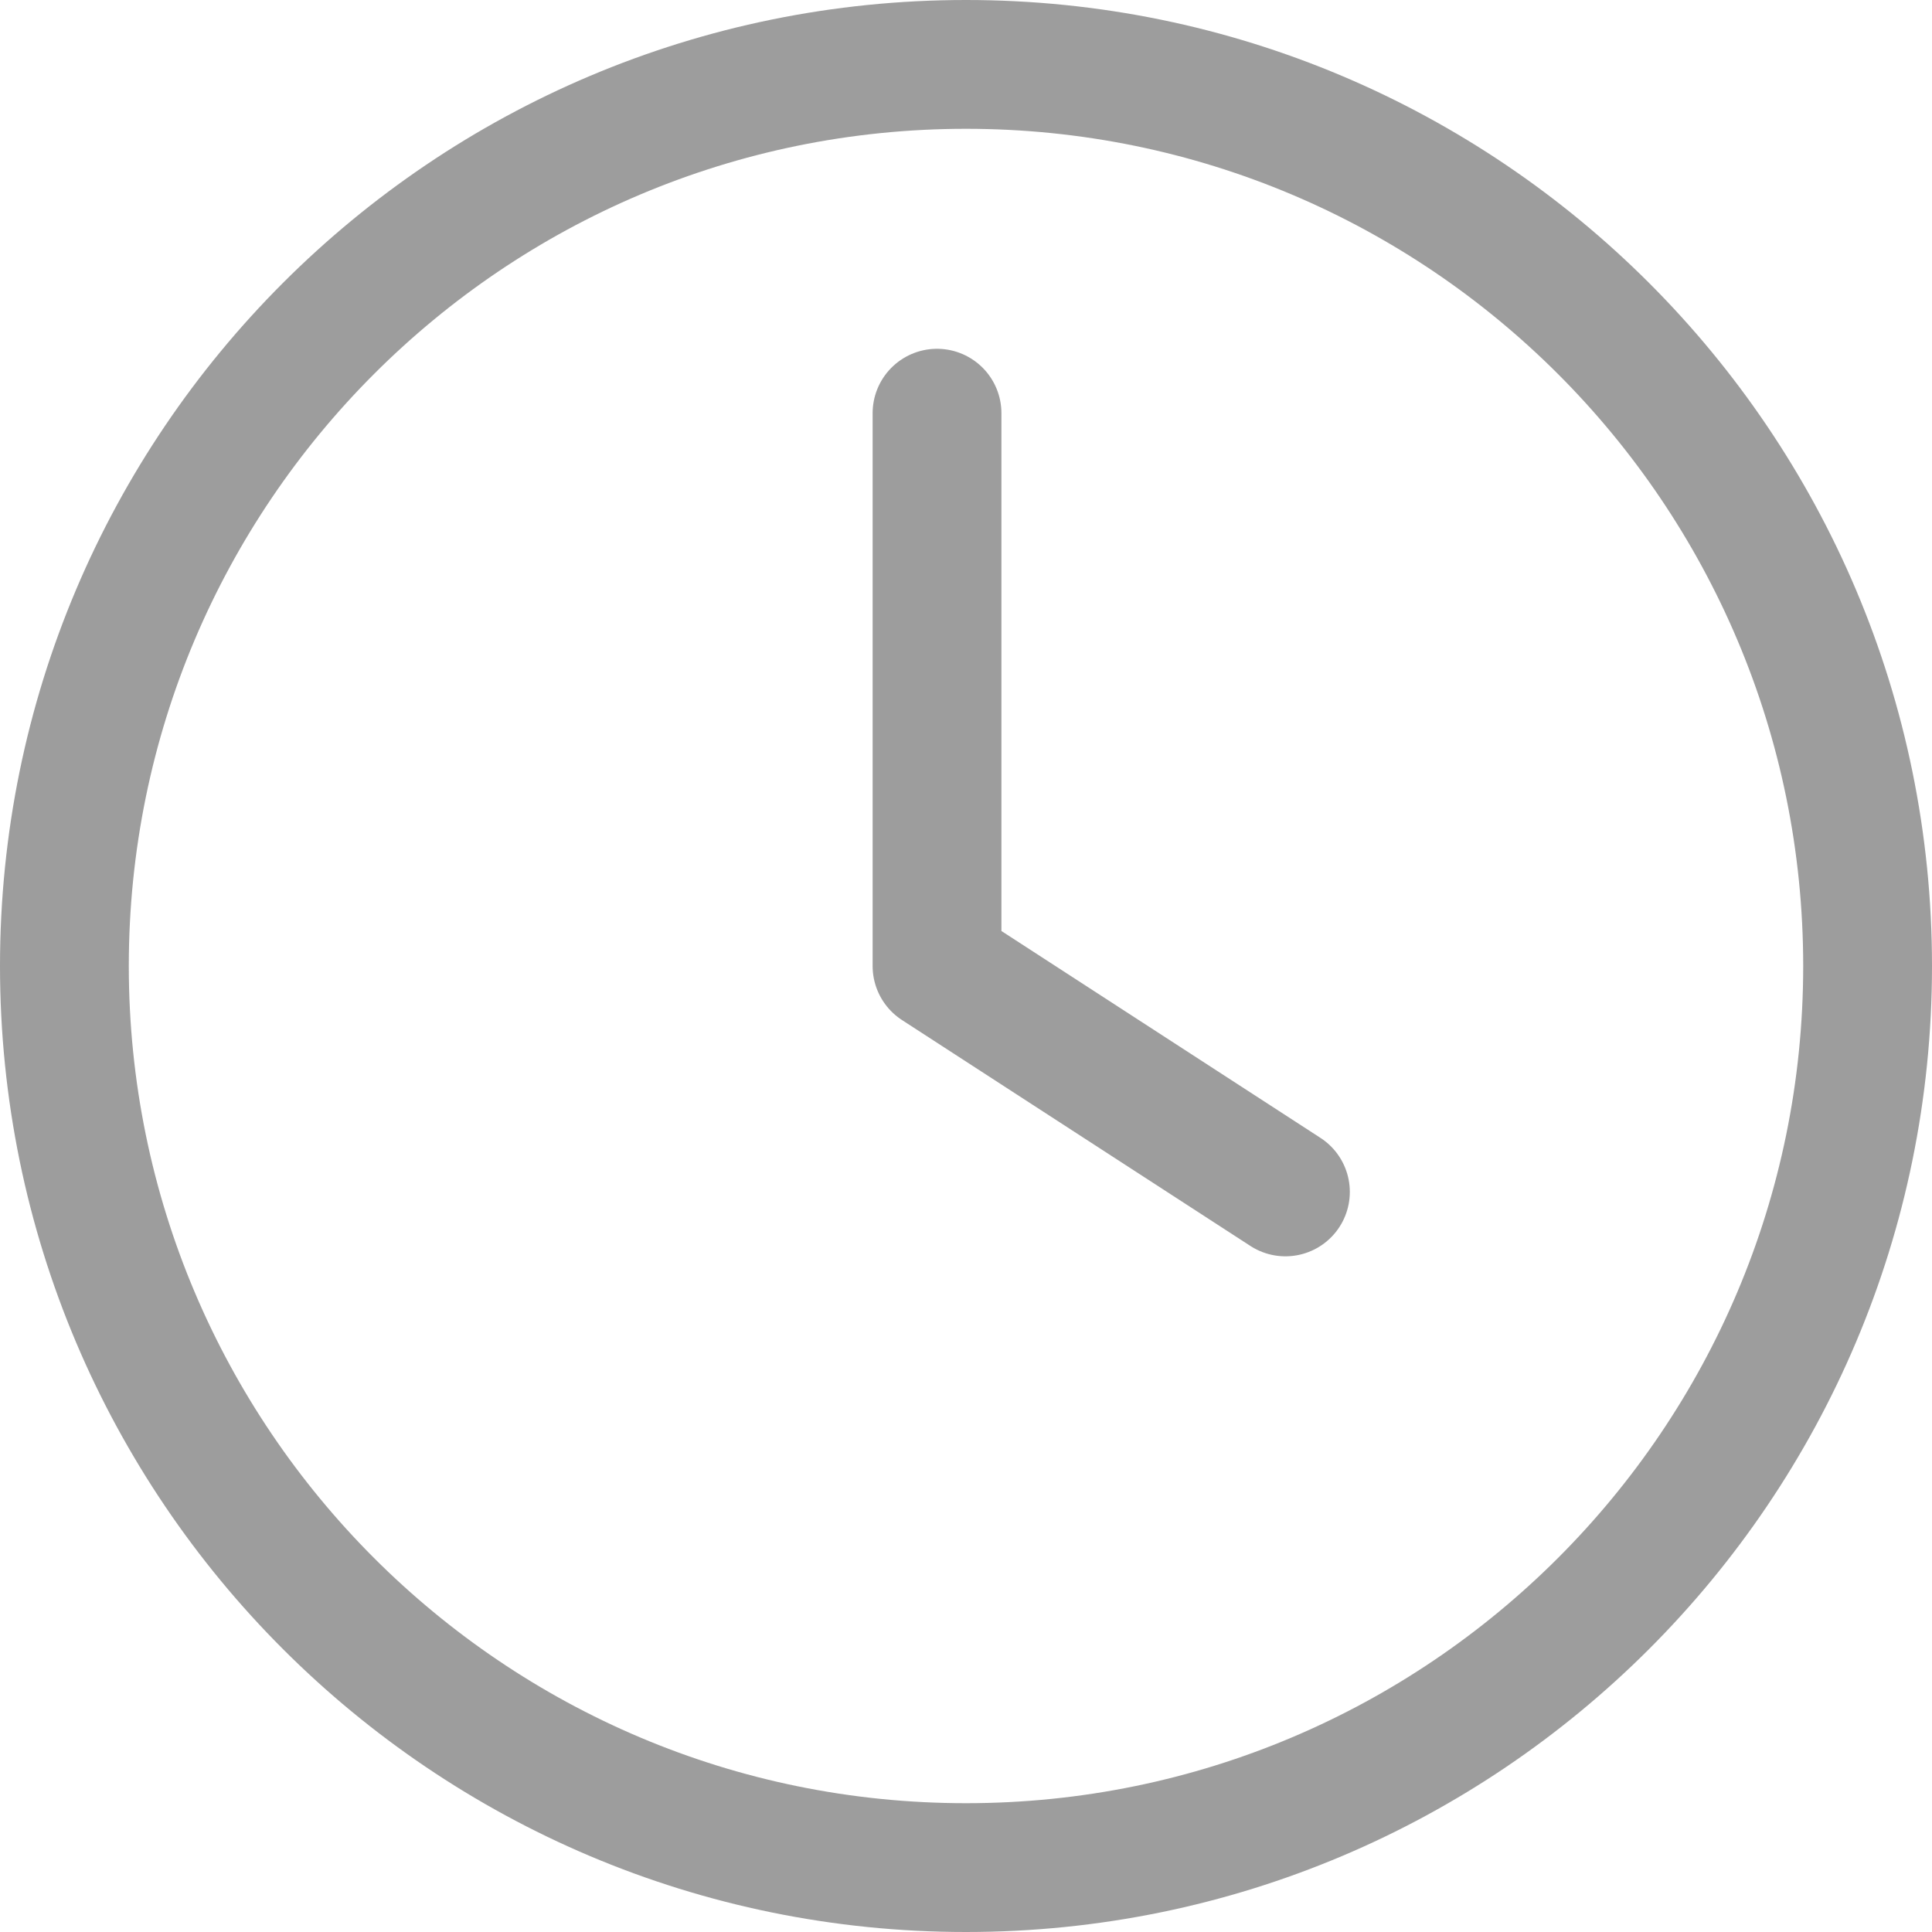
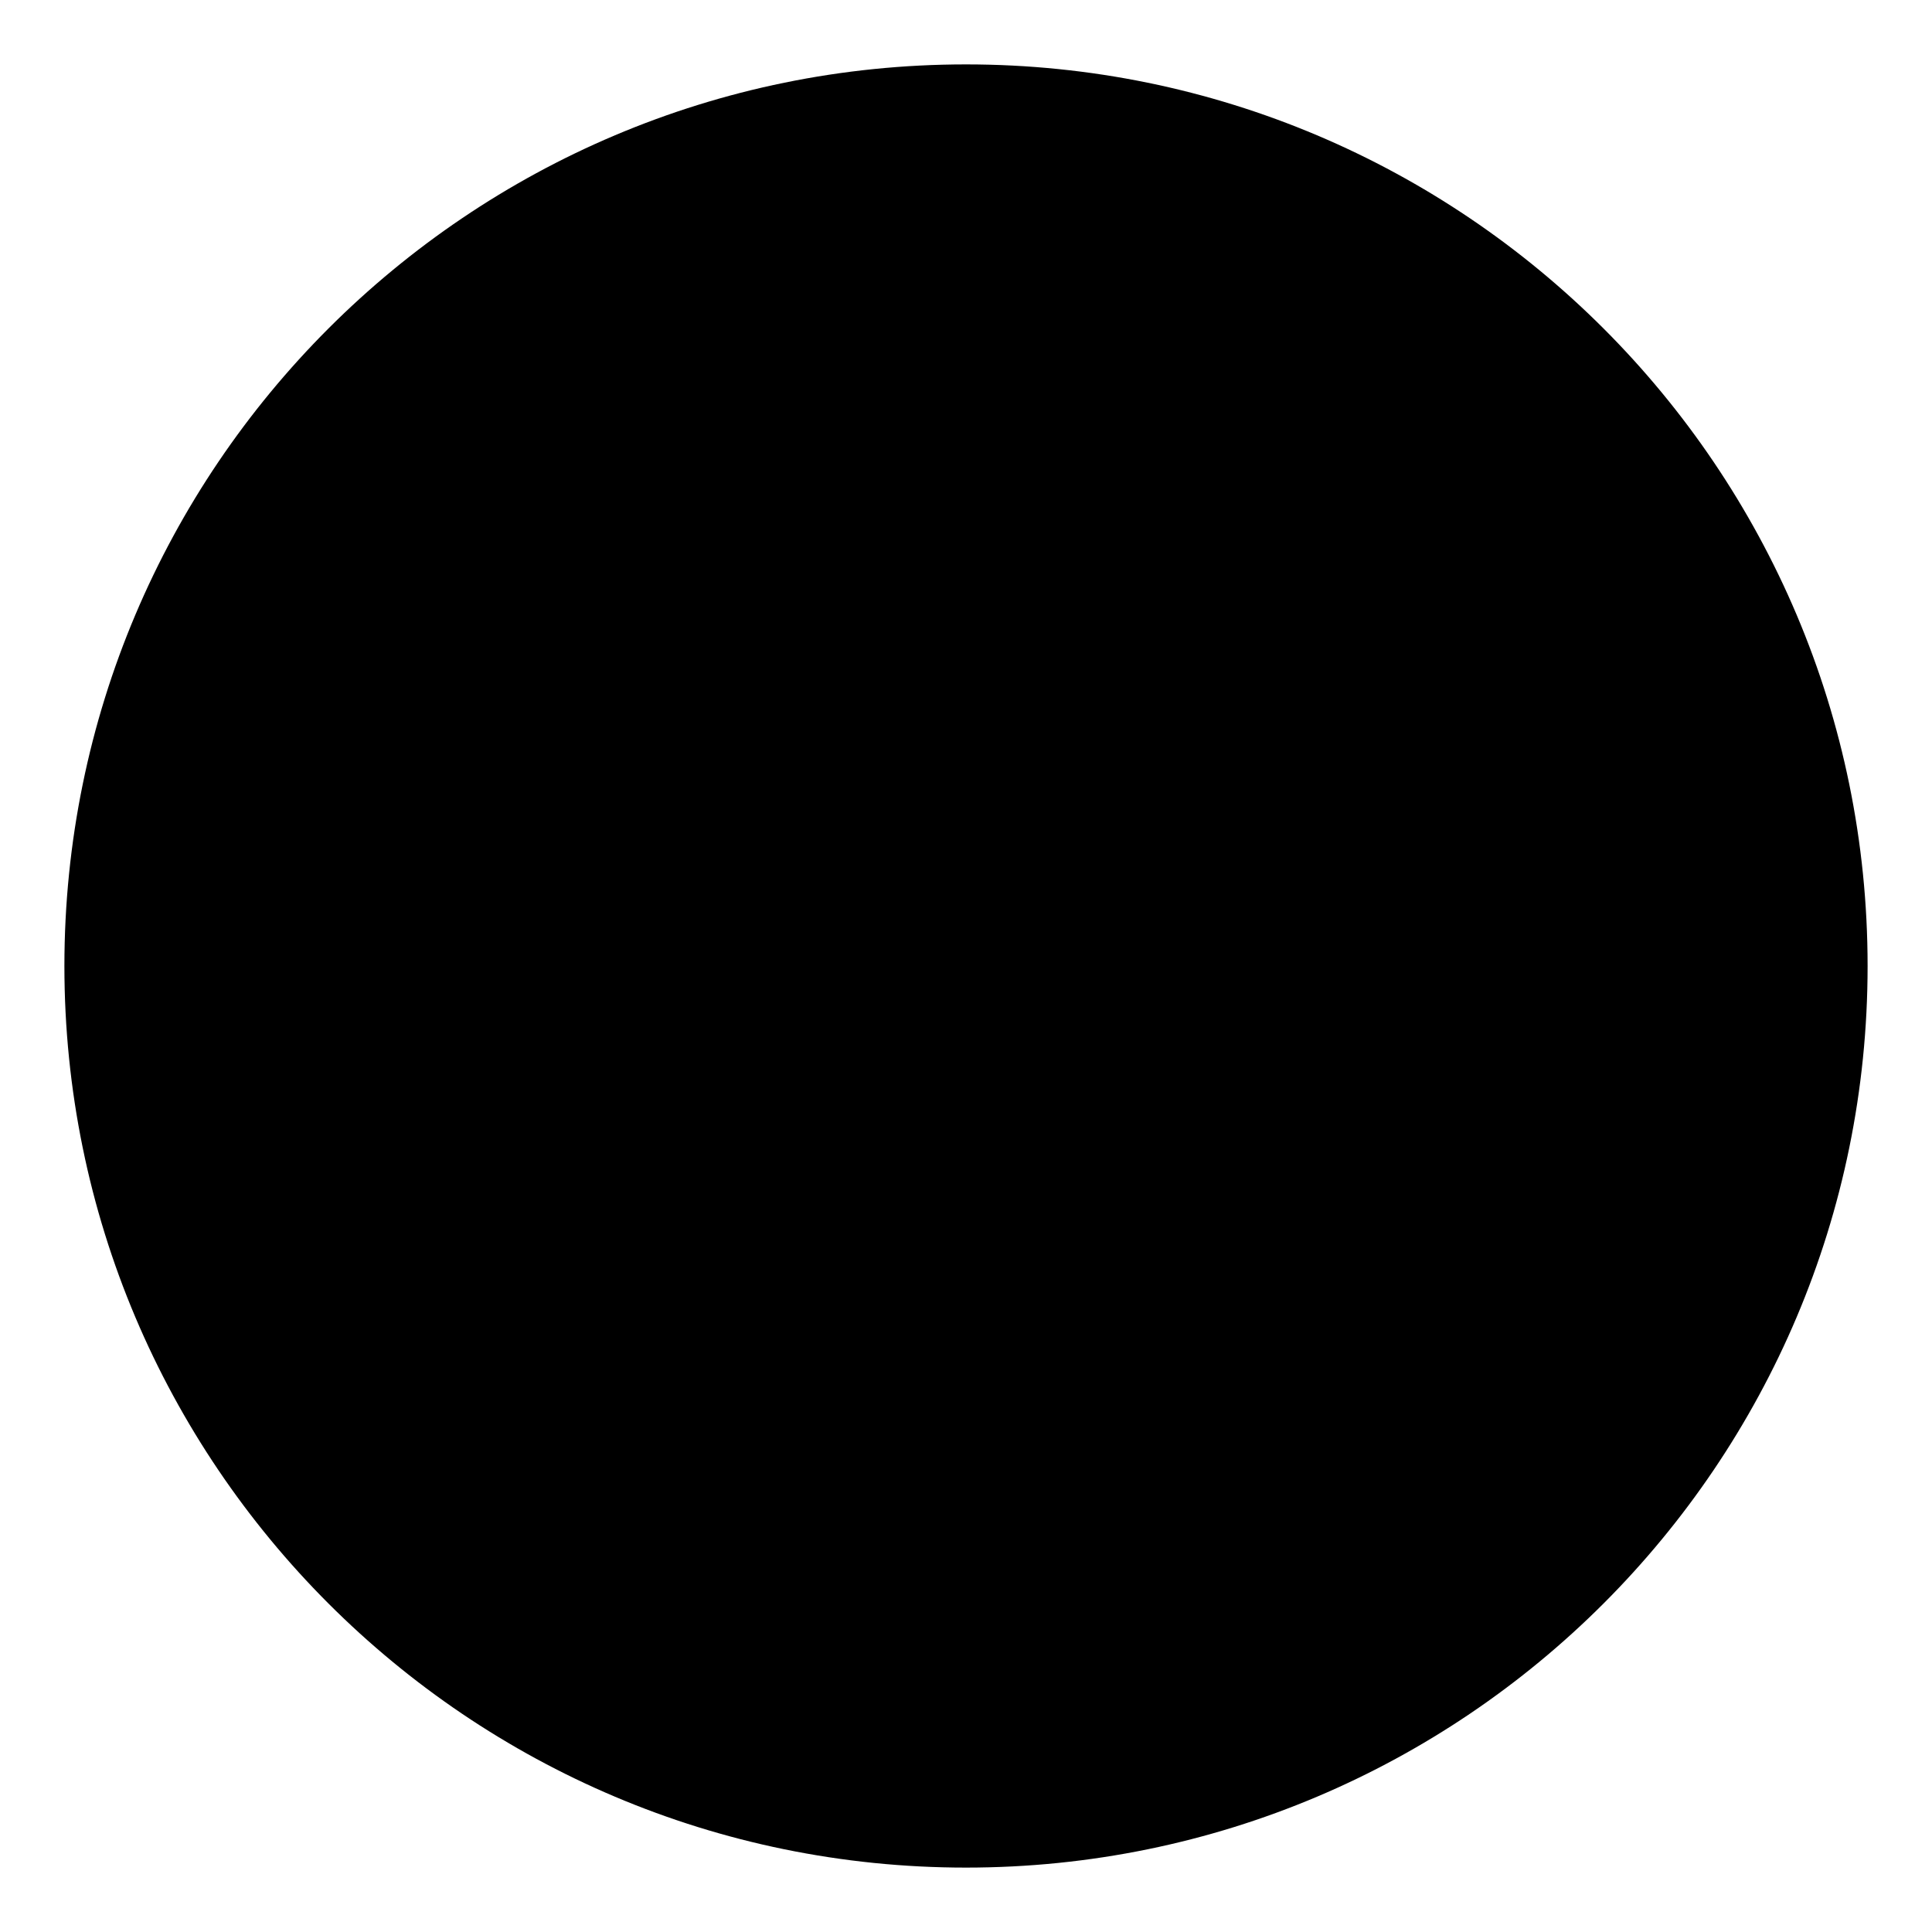
<svg xmlns="http://www.w3.org/2000/svg" version="1.1" id="icon-clock" x="0px" y="0px" viewBox="0 0 15 15" style="enable-background:new 0 0 15 15;" xml:space="preserve">
-   <style type="text/css">
- 	.st0{fill:none;stroke:#9D9D9D;stroke-miterlimit:10;}
- 	.st1{fill:none;stroke:#9D9D9D;stroke-linecap:round;stroke-linejoin:round;stroke-miterlimit:10;}
- </style>
  <g id="clock">
    <circle class="st0" cx="7.5" cy="7.5" r="7" />
    <polyline class="st1" points="7.275,3.208 7.275,7.5 9.98,9.254  " />
  </g>
</svg>
